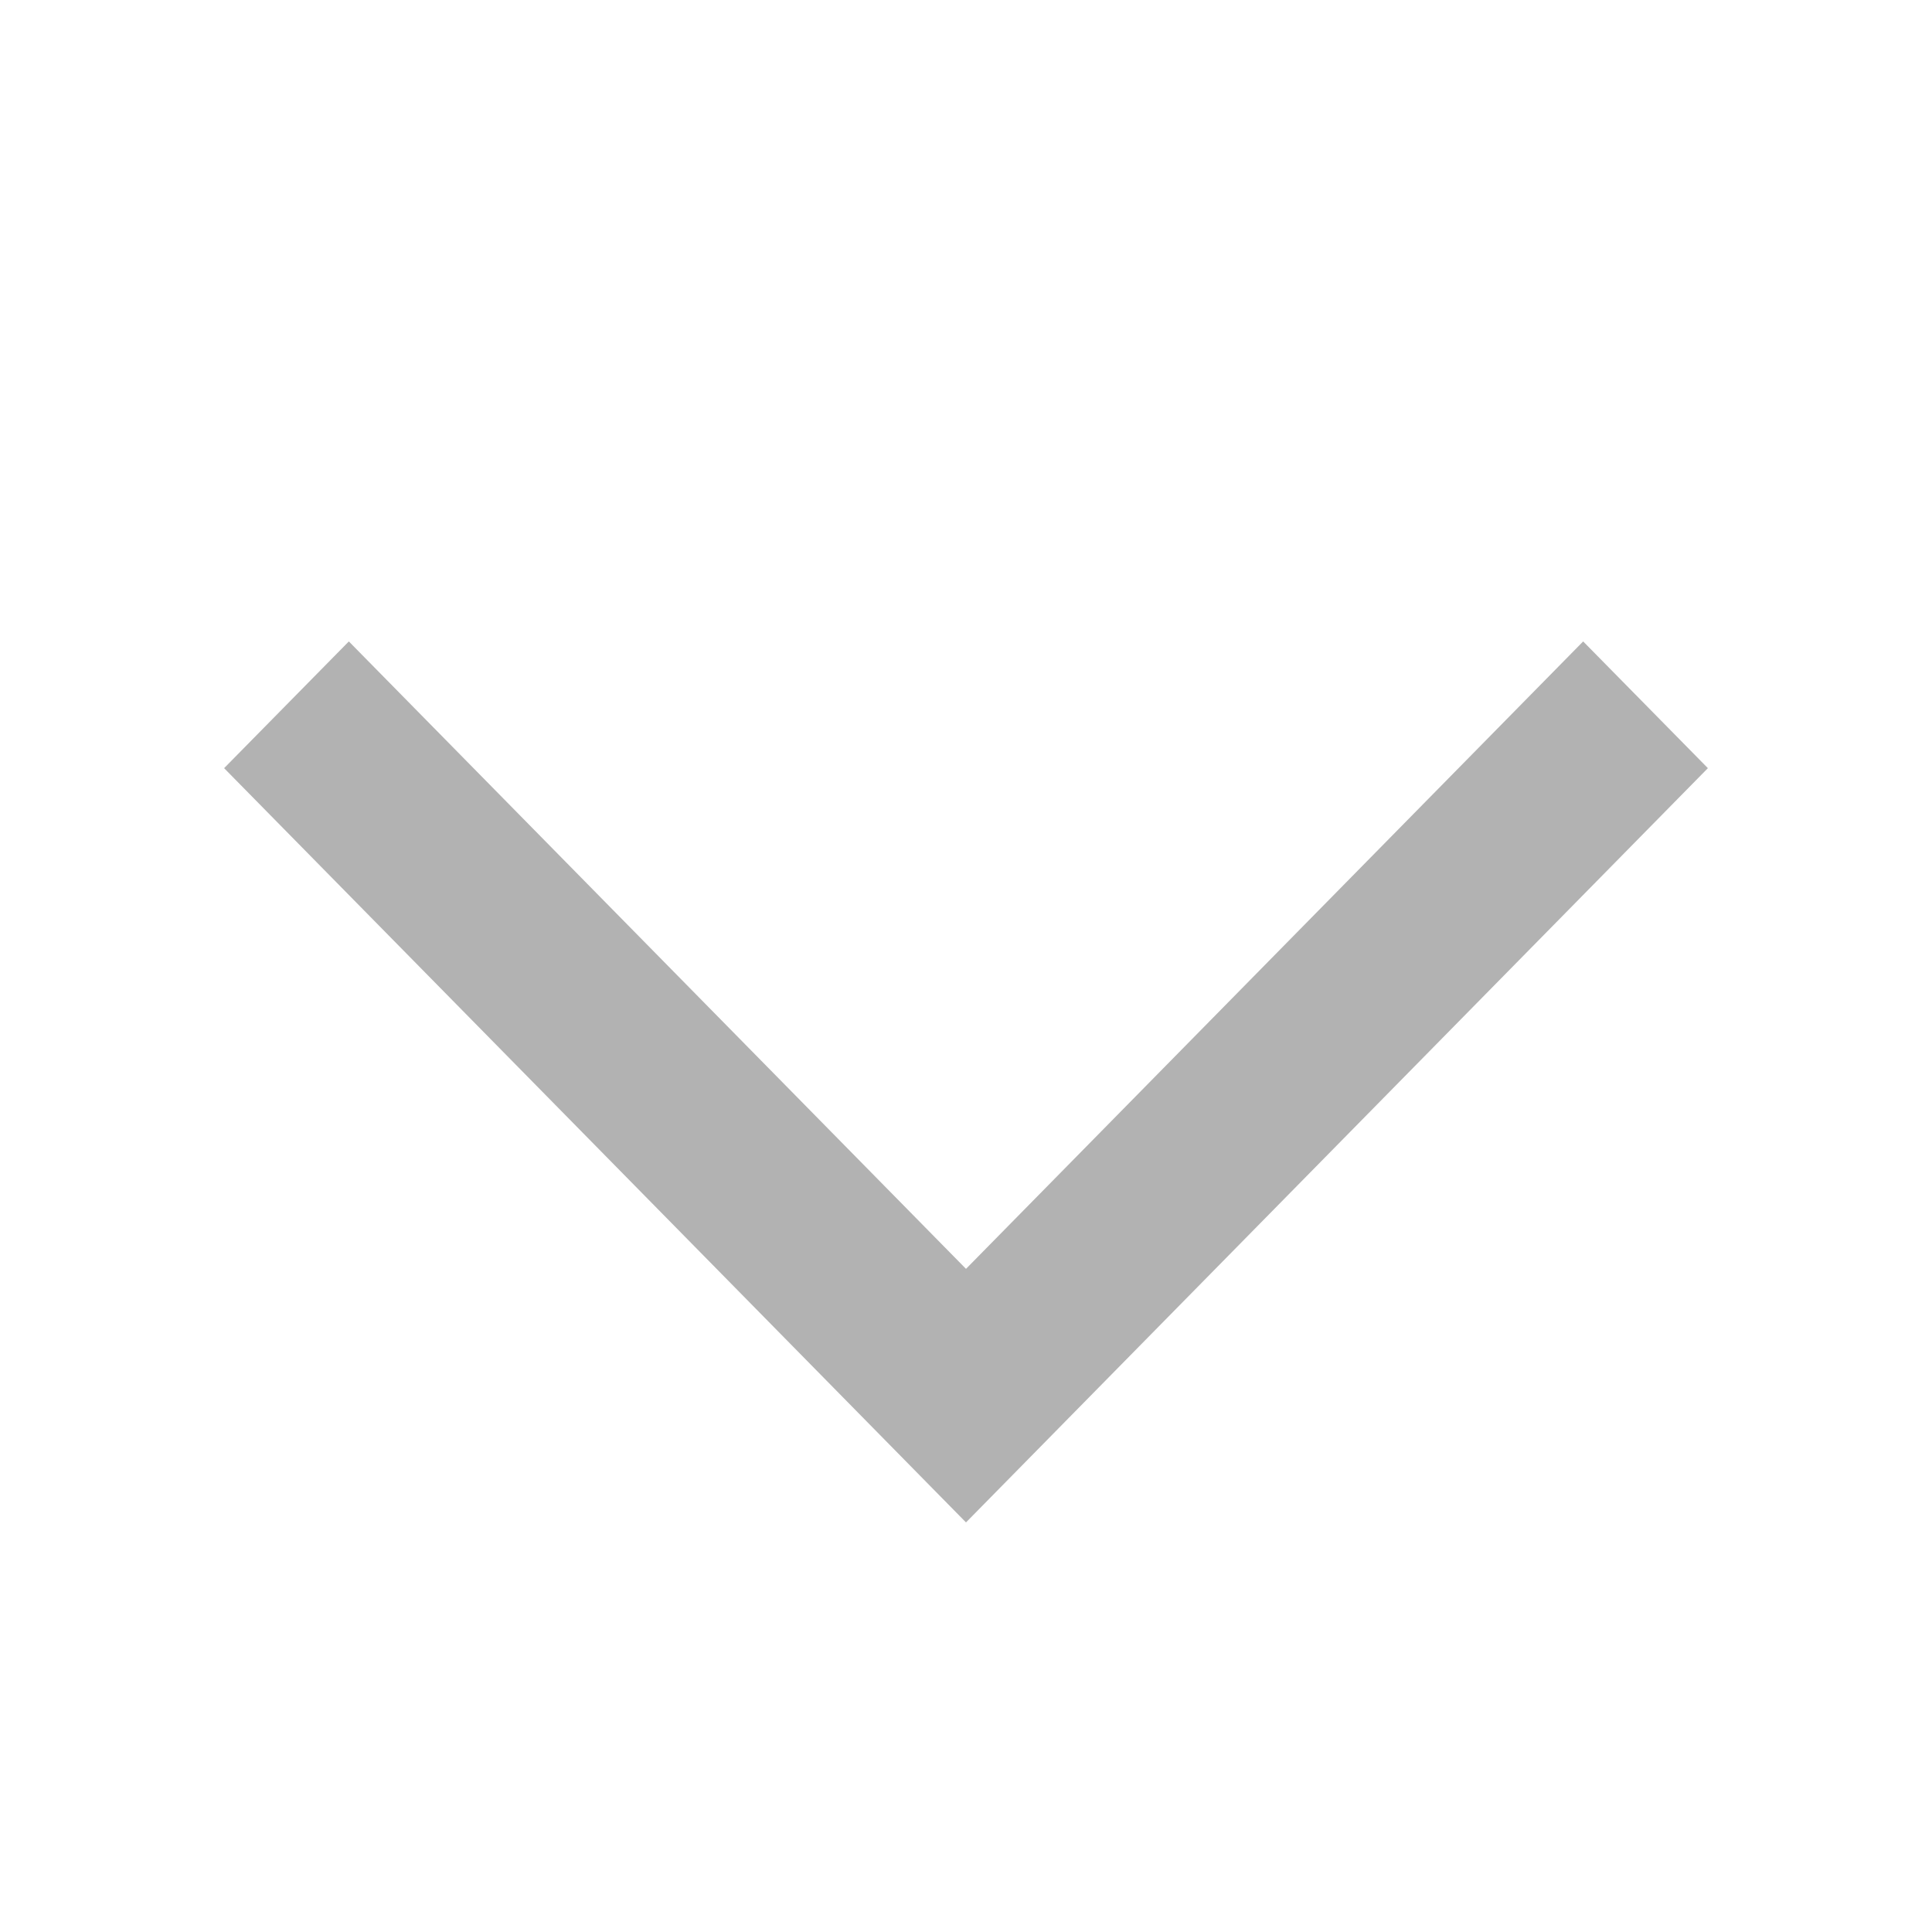
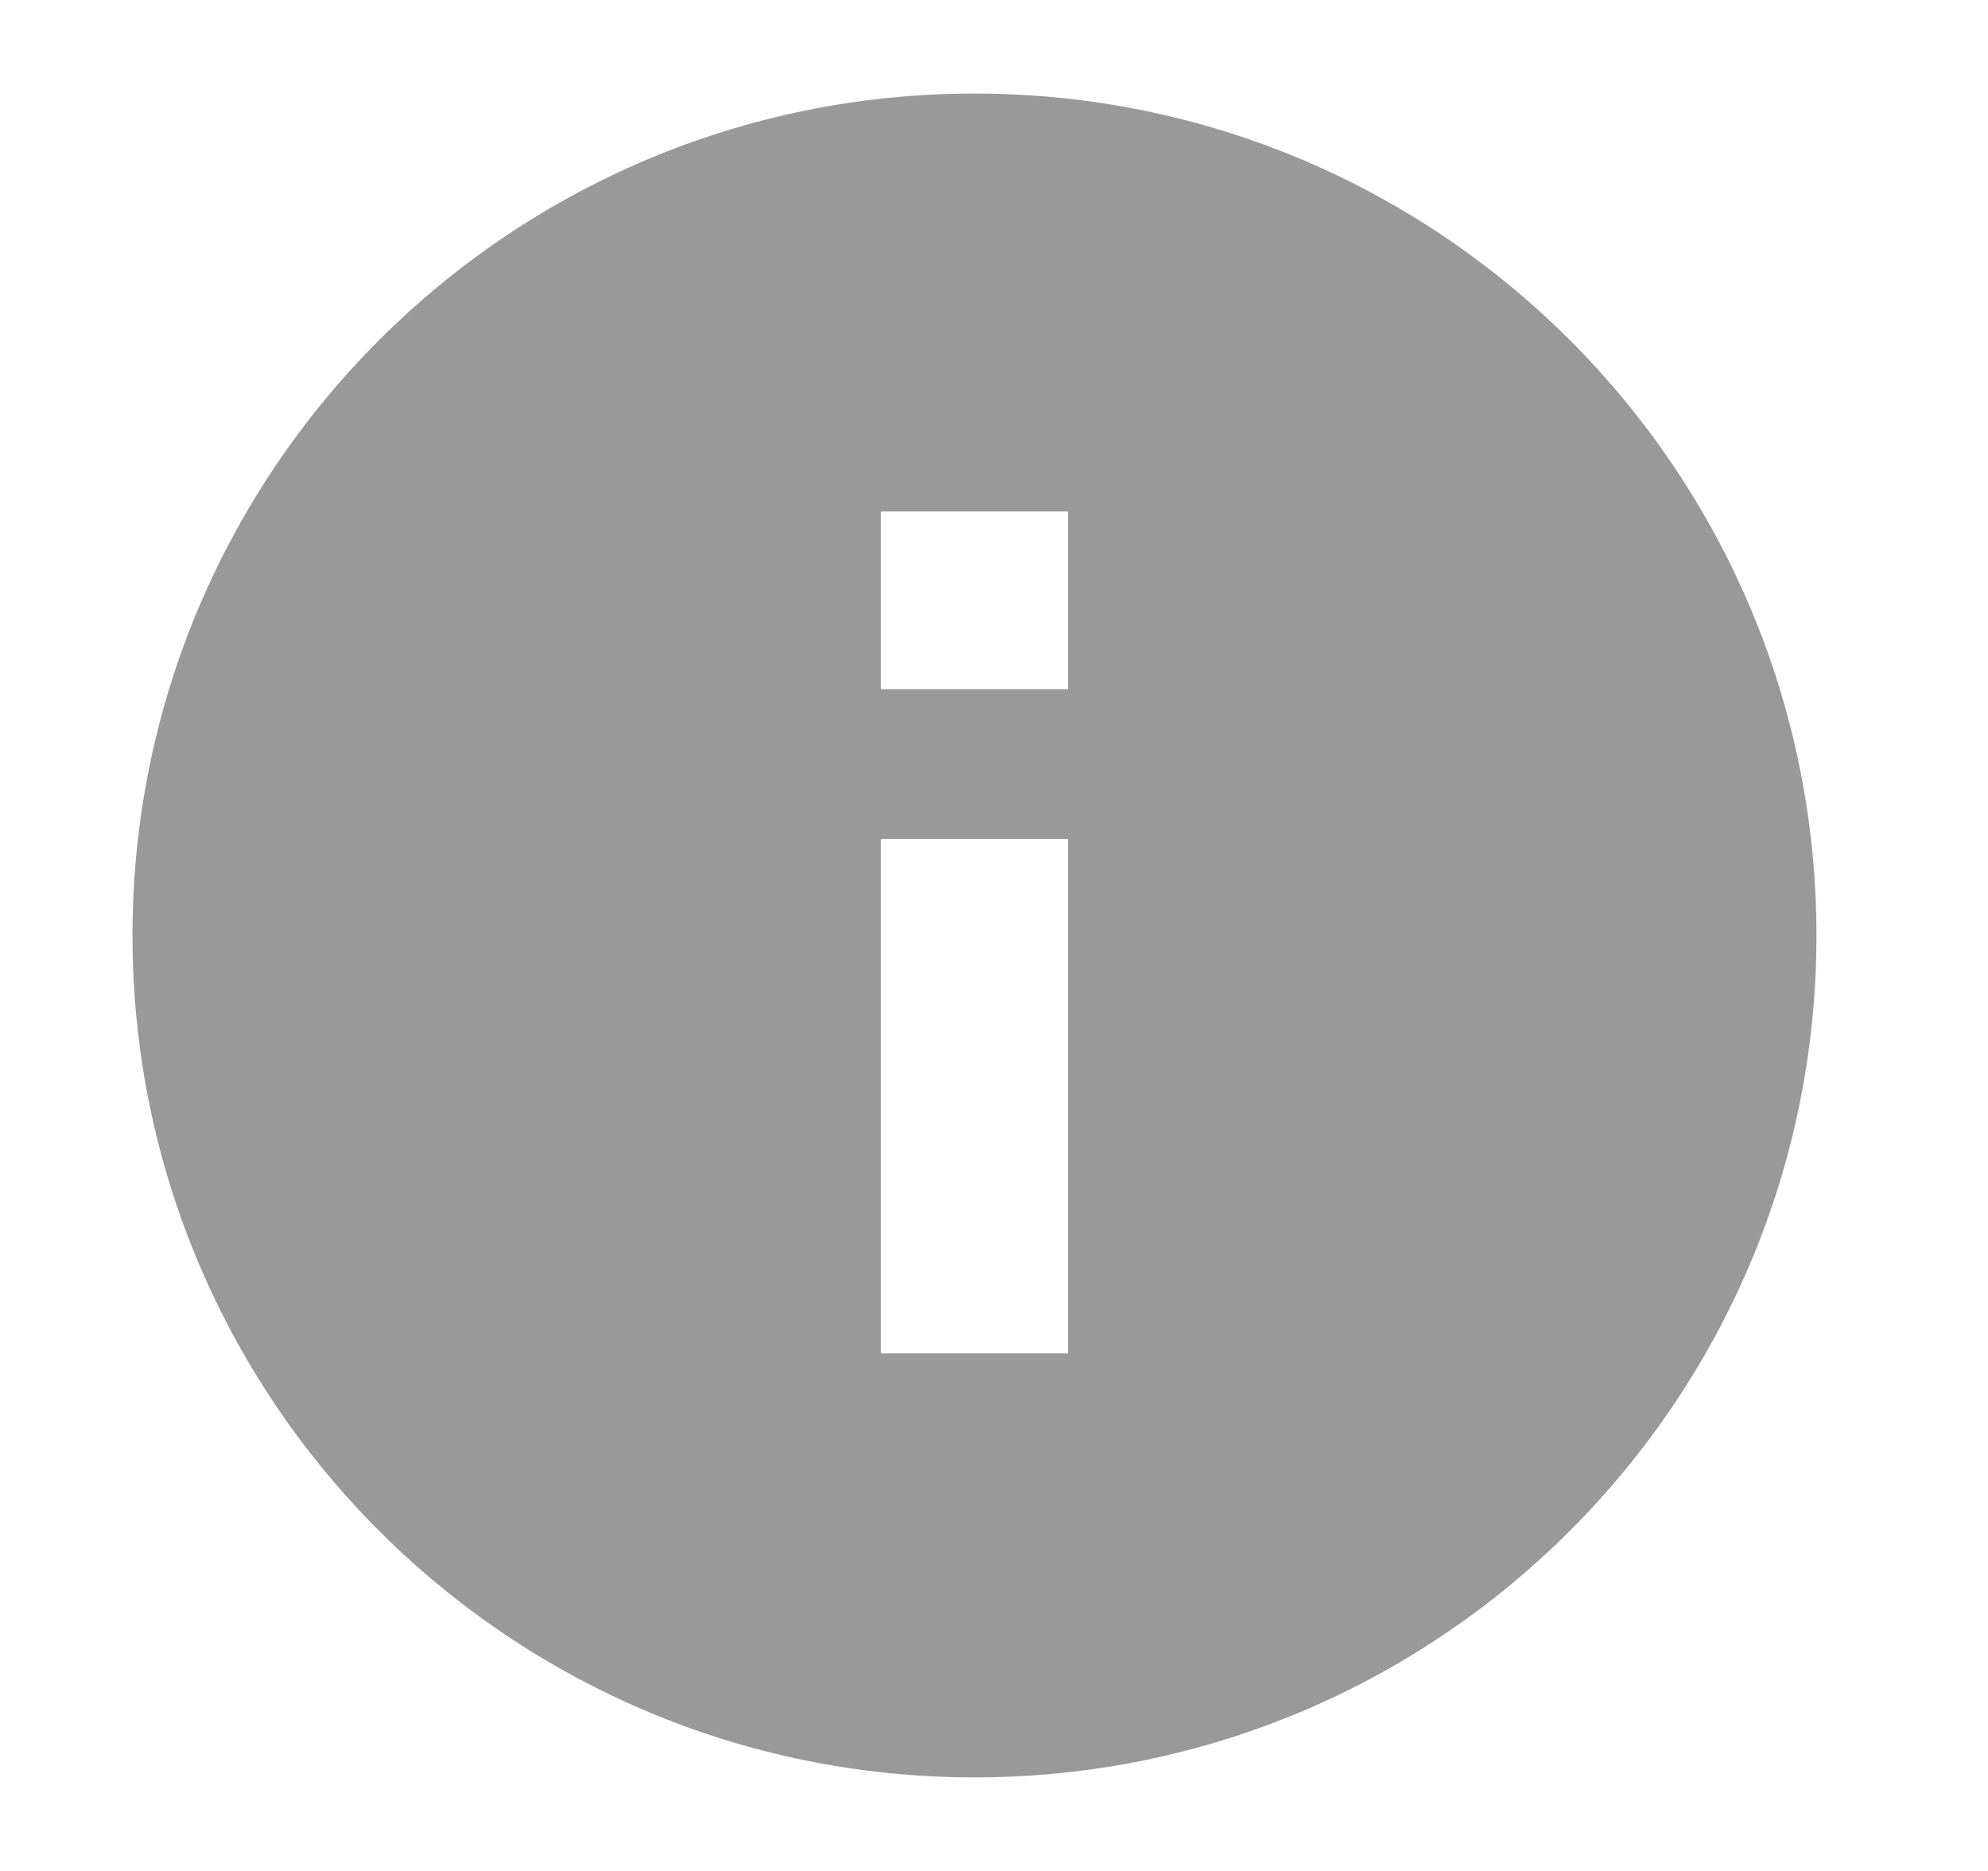
- <svg xmlns="http://www.w3.org/2000/svg" width="25" height="25" viewBox="0 0 25 25" fill="none">
-   <path fill-rule="evenodd" clip-rule="evenodd" d="M22.1 9.94L12.5 19.7L2.9 9.94L4.514 8.3L12.5 16.419L20.486 8.3L22.1 9.94Z" fill="#B2B2B2" />
+ <svg xmlns="http://www.w3.org/2000/svg" width="17" height="16" viewBox="0 0 17 16" fill="none">
+   <path fill-rule="evenodd" clip-rule="evenodd" d="M15.533 8C15.533 11.977 12.31 15.2 8.333 15.2C4.356 15.2 1.133 11.977 1.133 8C1.133 4.023 4.356 0.8 8.333 0.8C12.31 0.8 15.533 4.023 15.533 8ZM7.533 7.174V11.574H9.133V7.174H8.333V5.894H9.133V4.374H7.533V5.894H8.333V7.174H7.533Z" fill="#999999" />
</svg>
